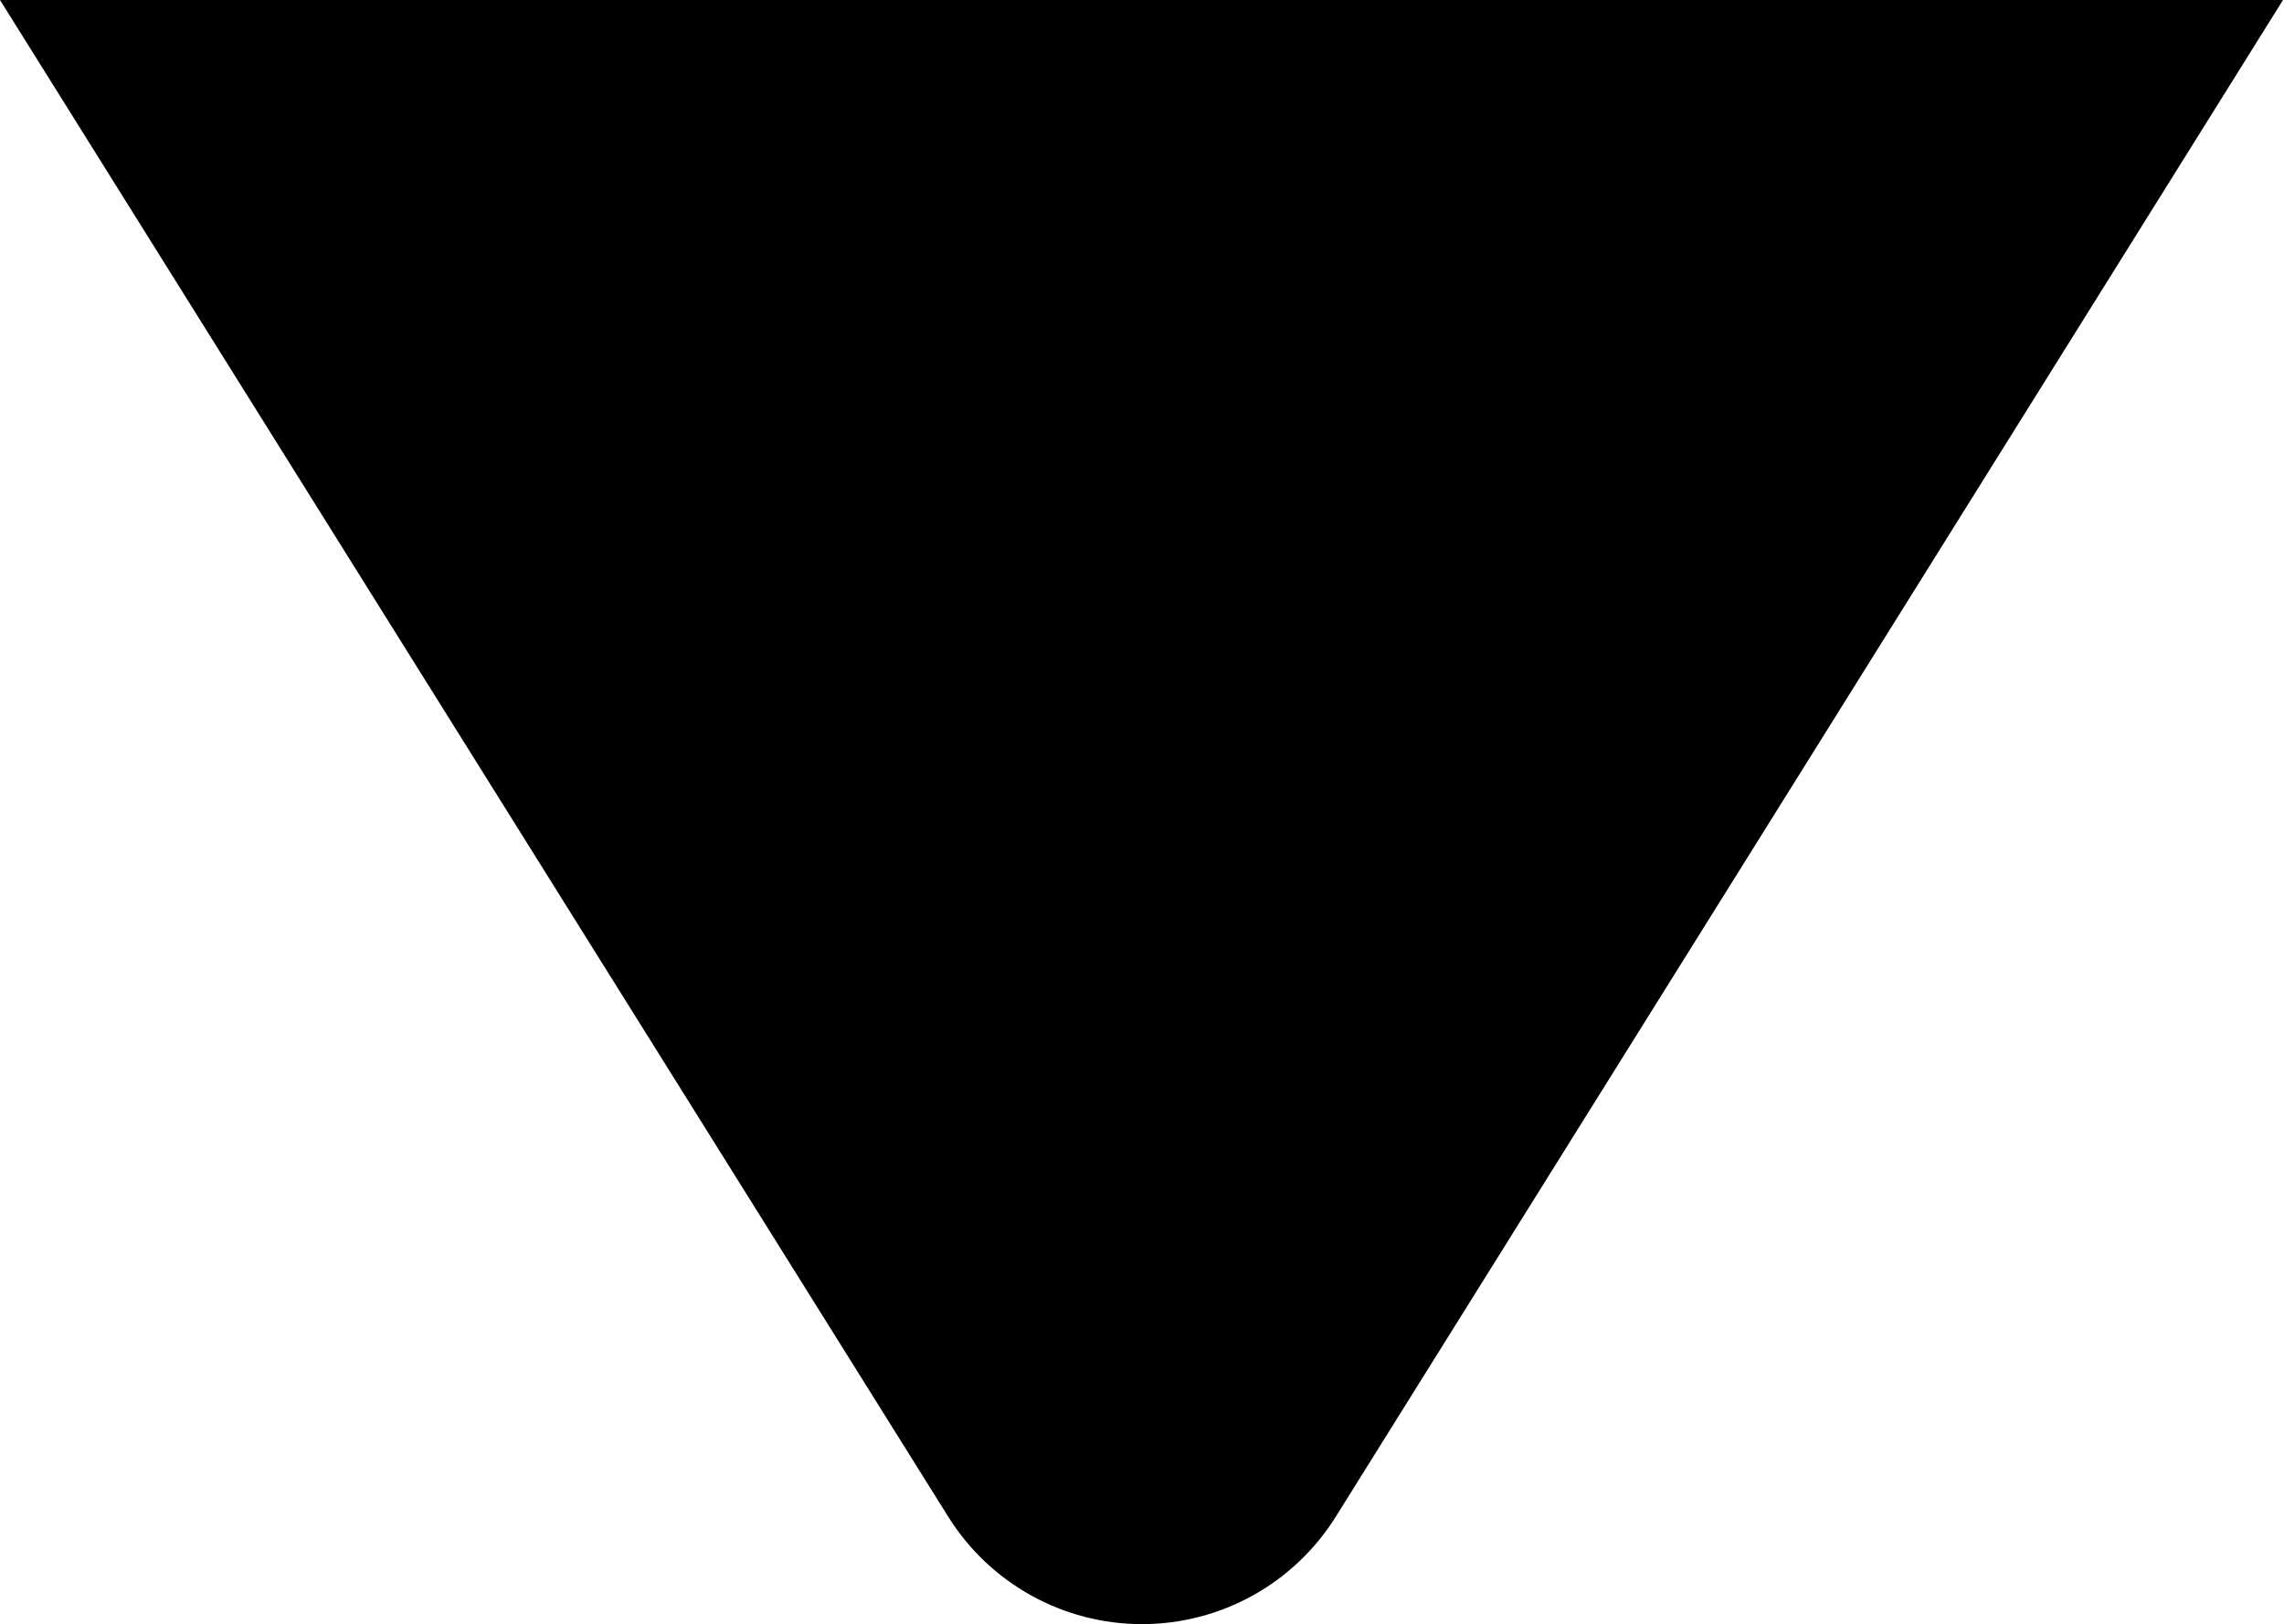
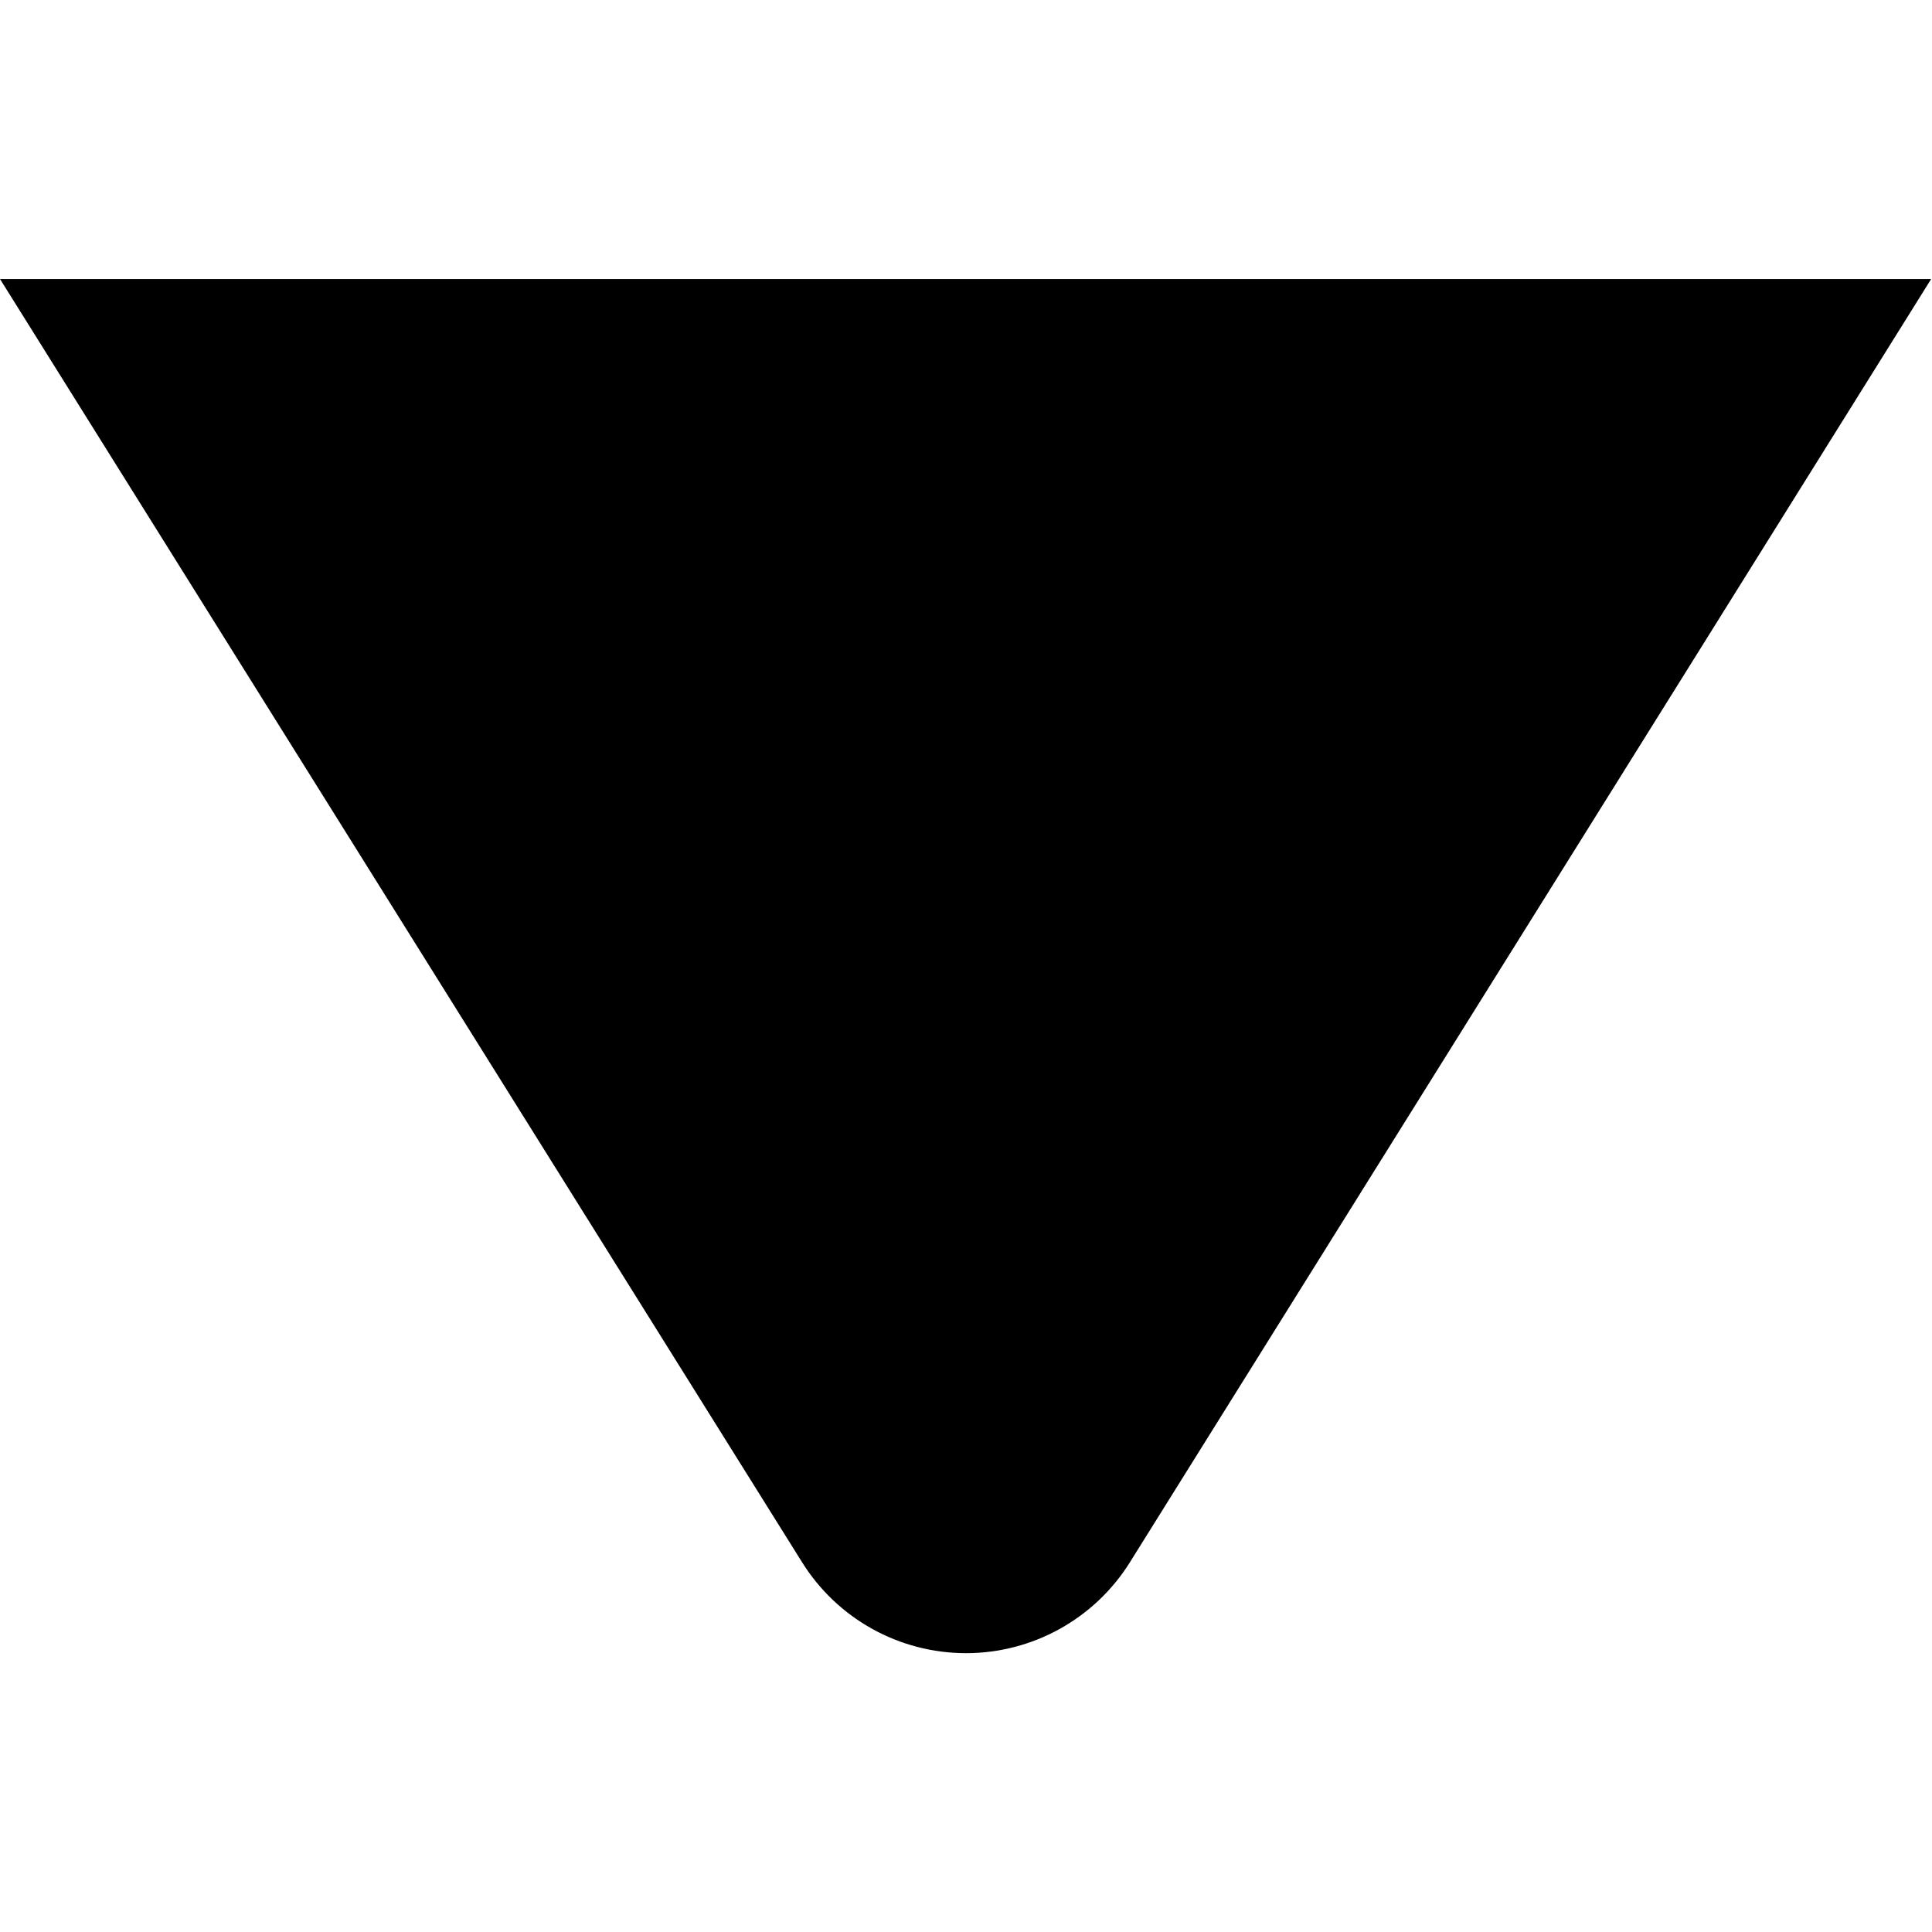
- <svg xmlns="http://www.w3.org/2000/svg" viewBox="0 0 46.29 32.92" fill="none">
+ <svg xmlns="http://www.w3.org/2000/svg" width="16" height="16" viewBox="0 0 46.29 32.92" fill="none">
  <path d="M27.8,39.8a4.63,4.63,0,0,1-7.85,0L.73,9.05H47Z" transform="translate(-0.73 -9.05)" fill="currentColor" />
</svg>
